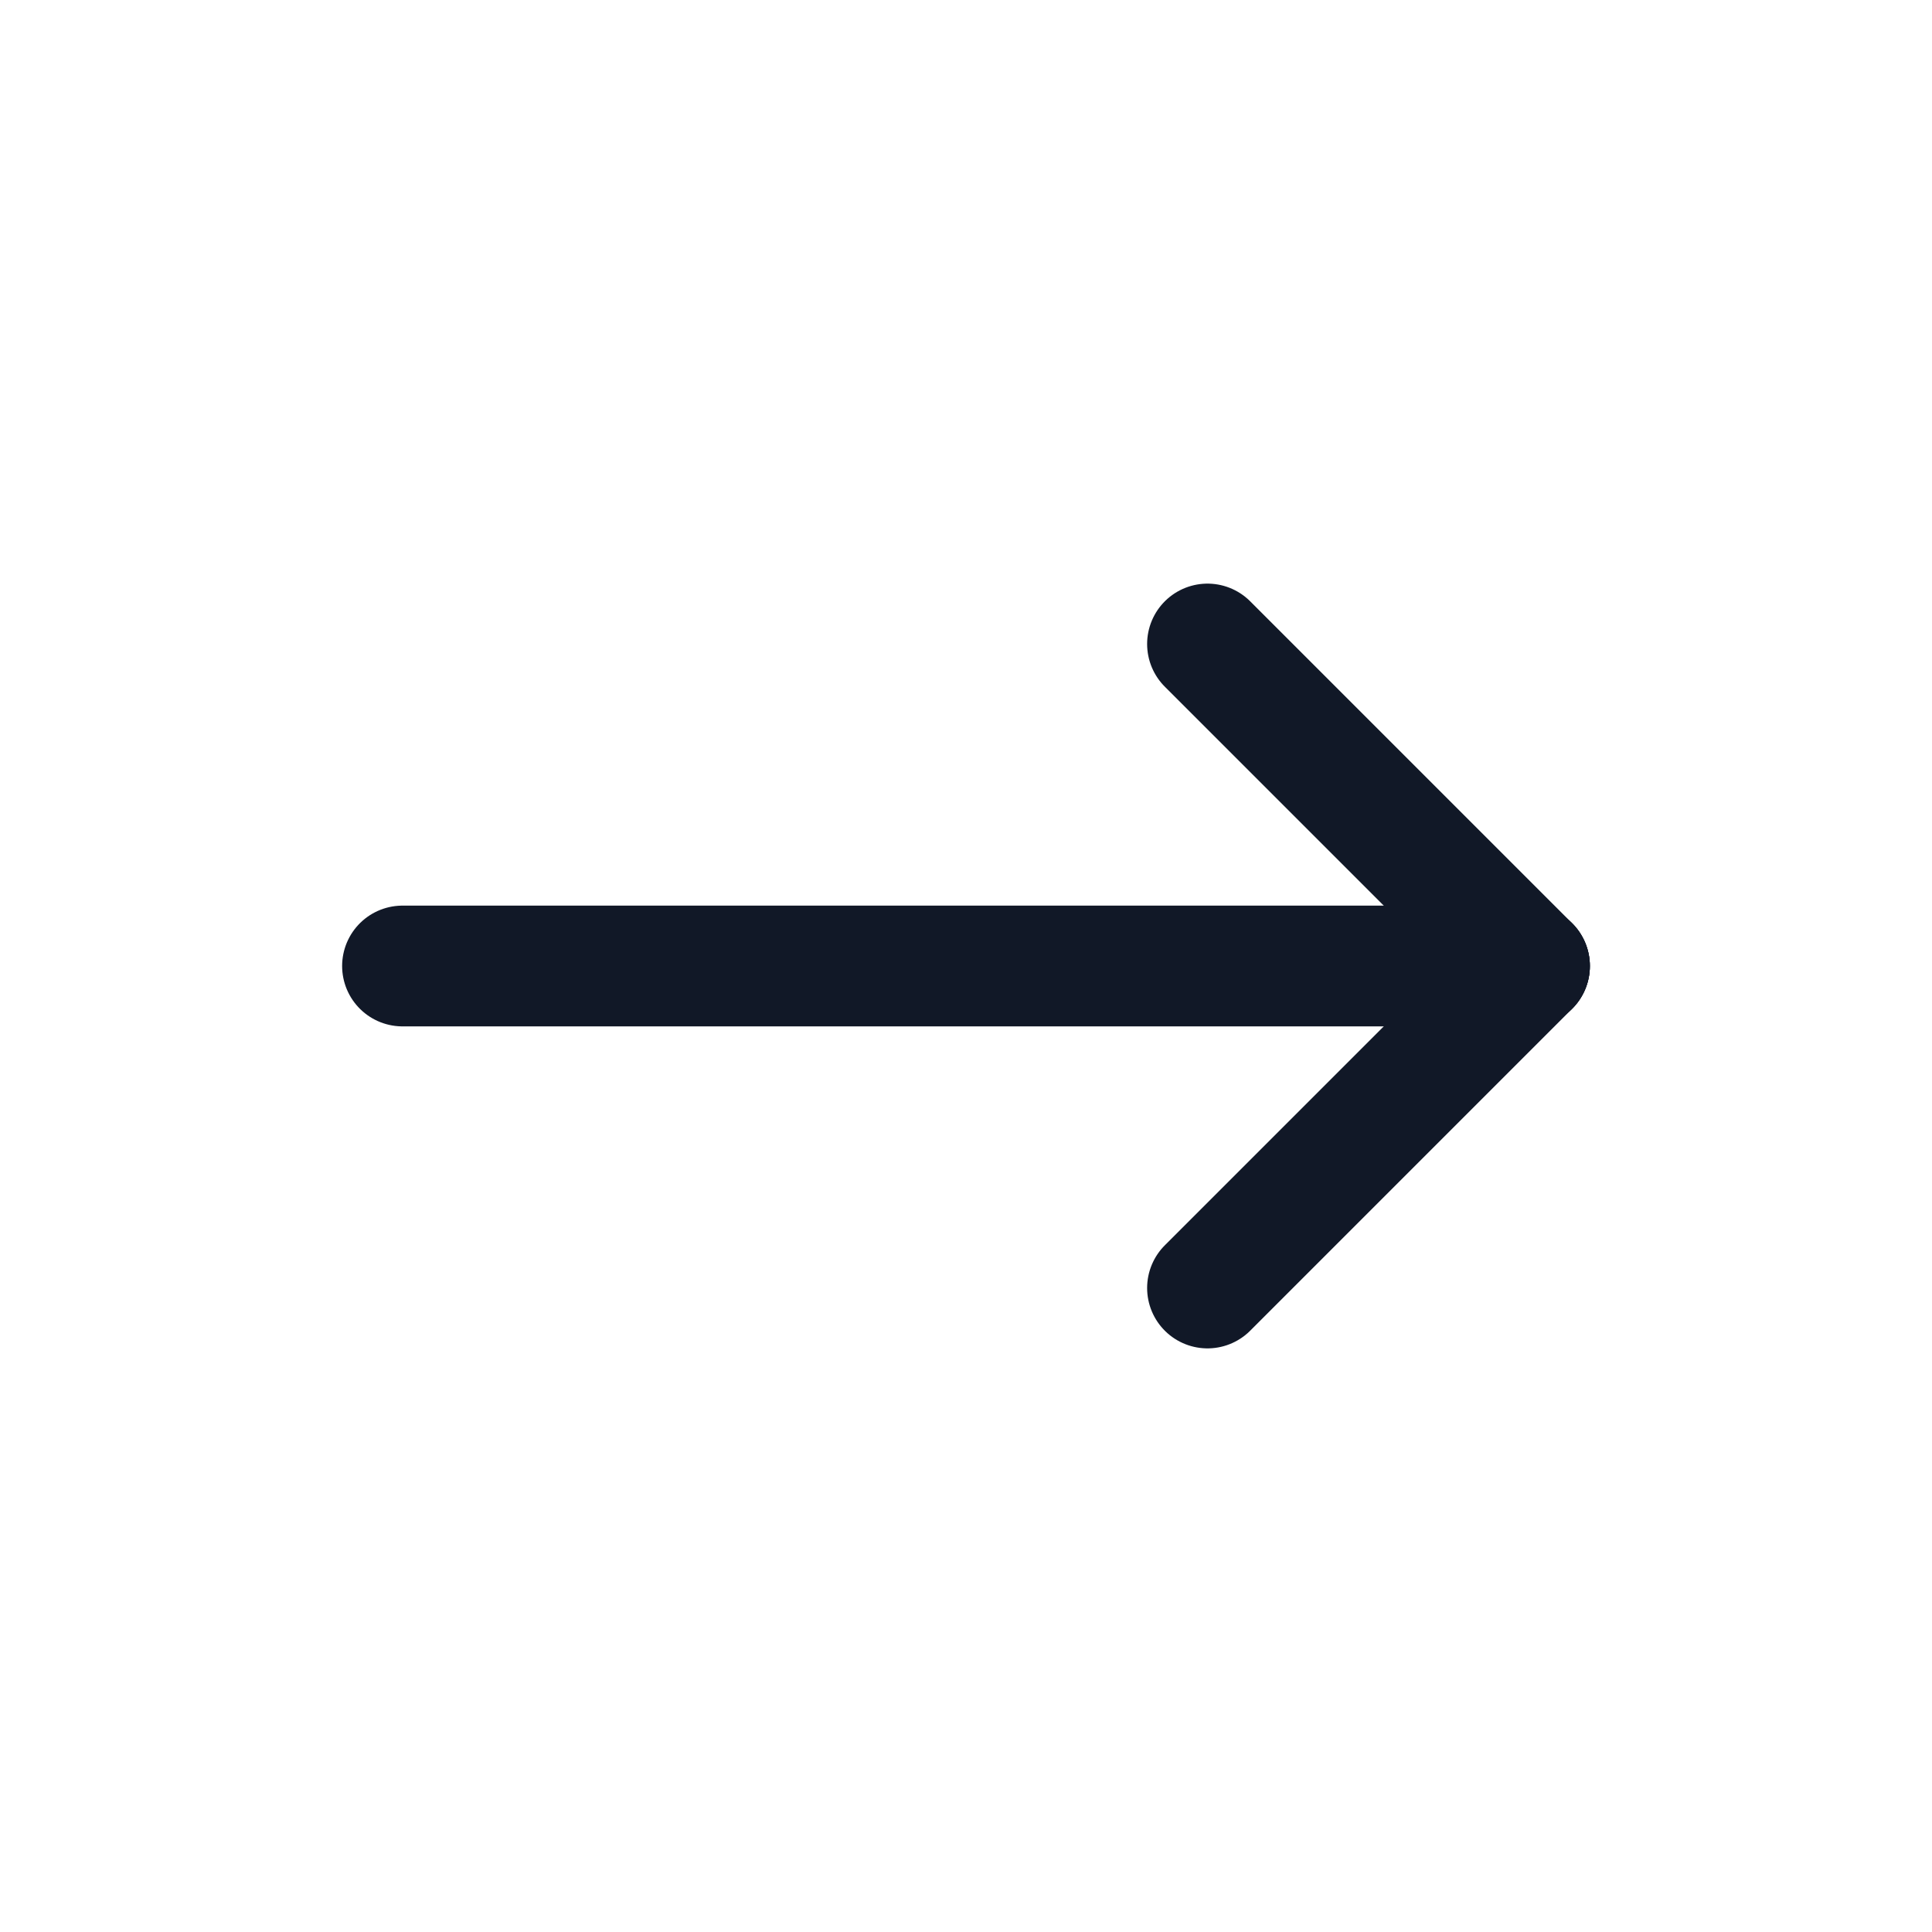
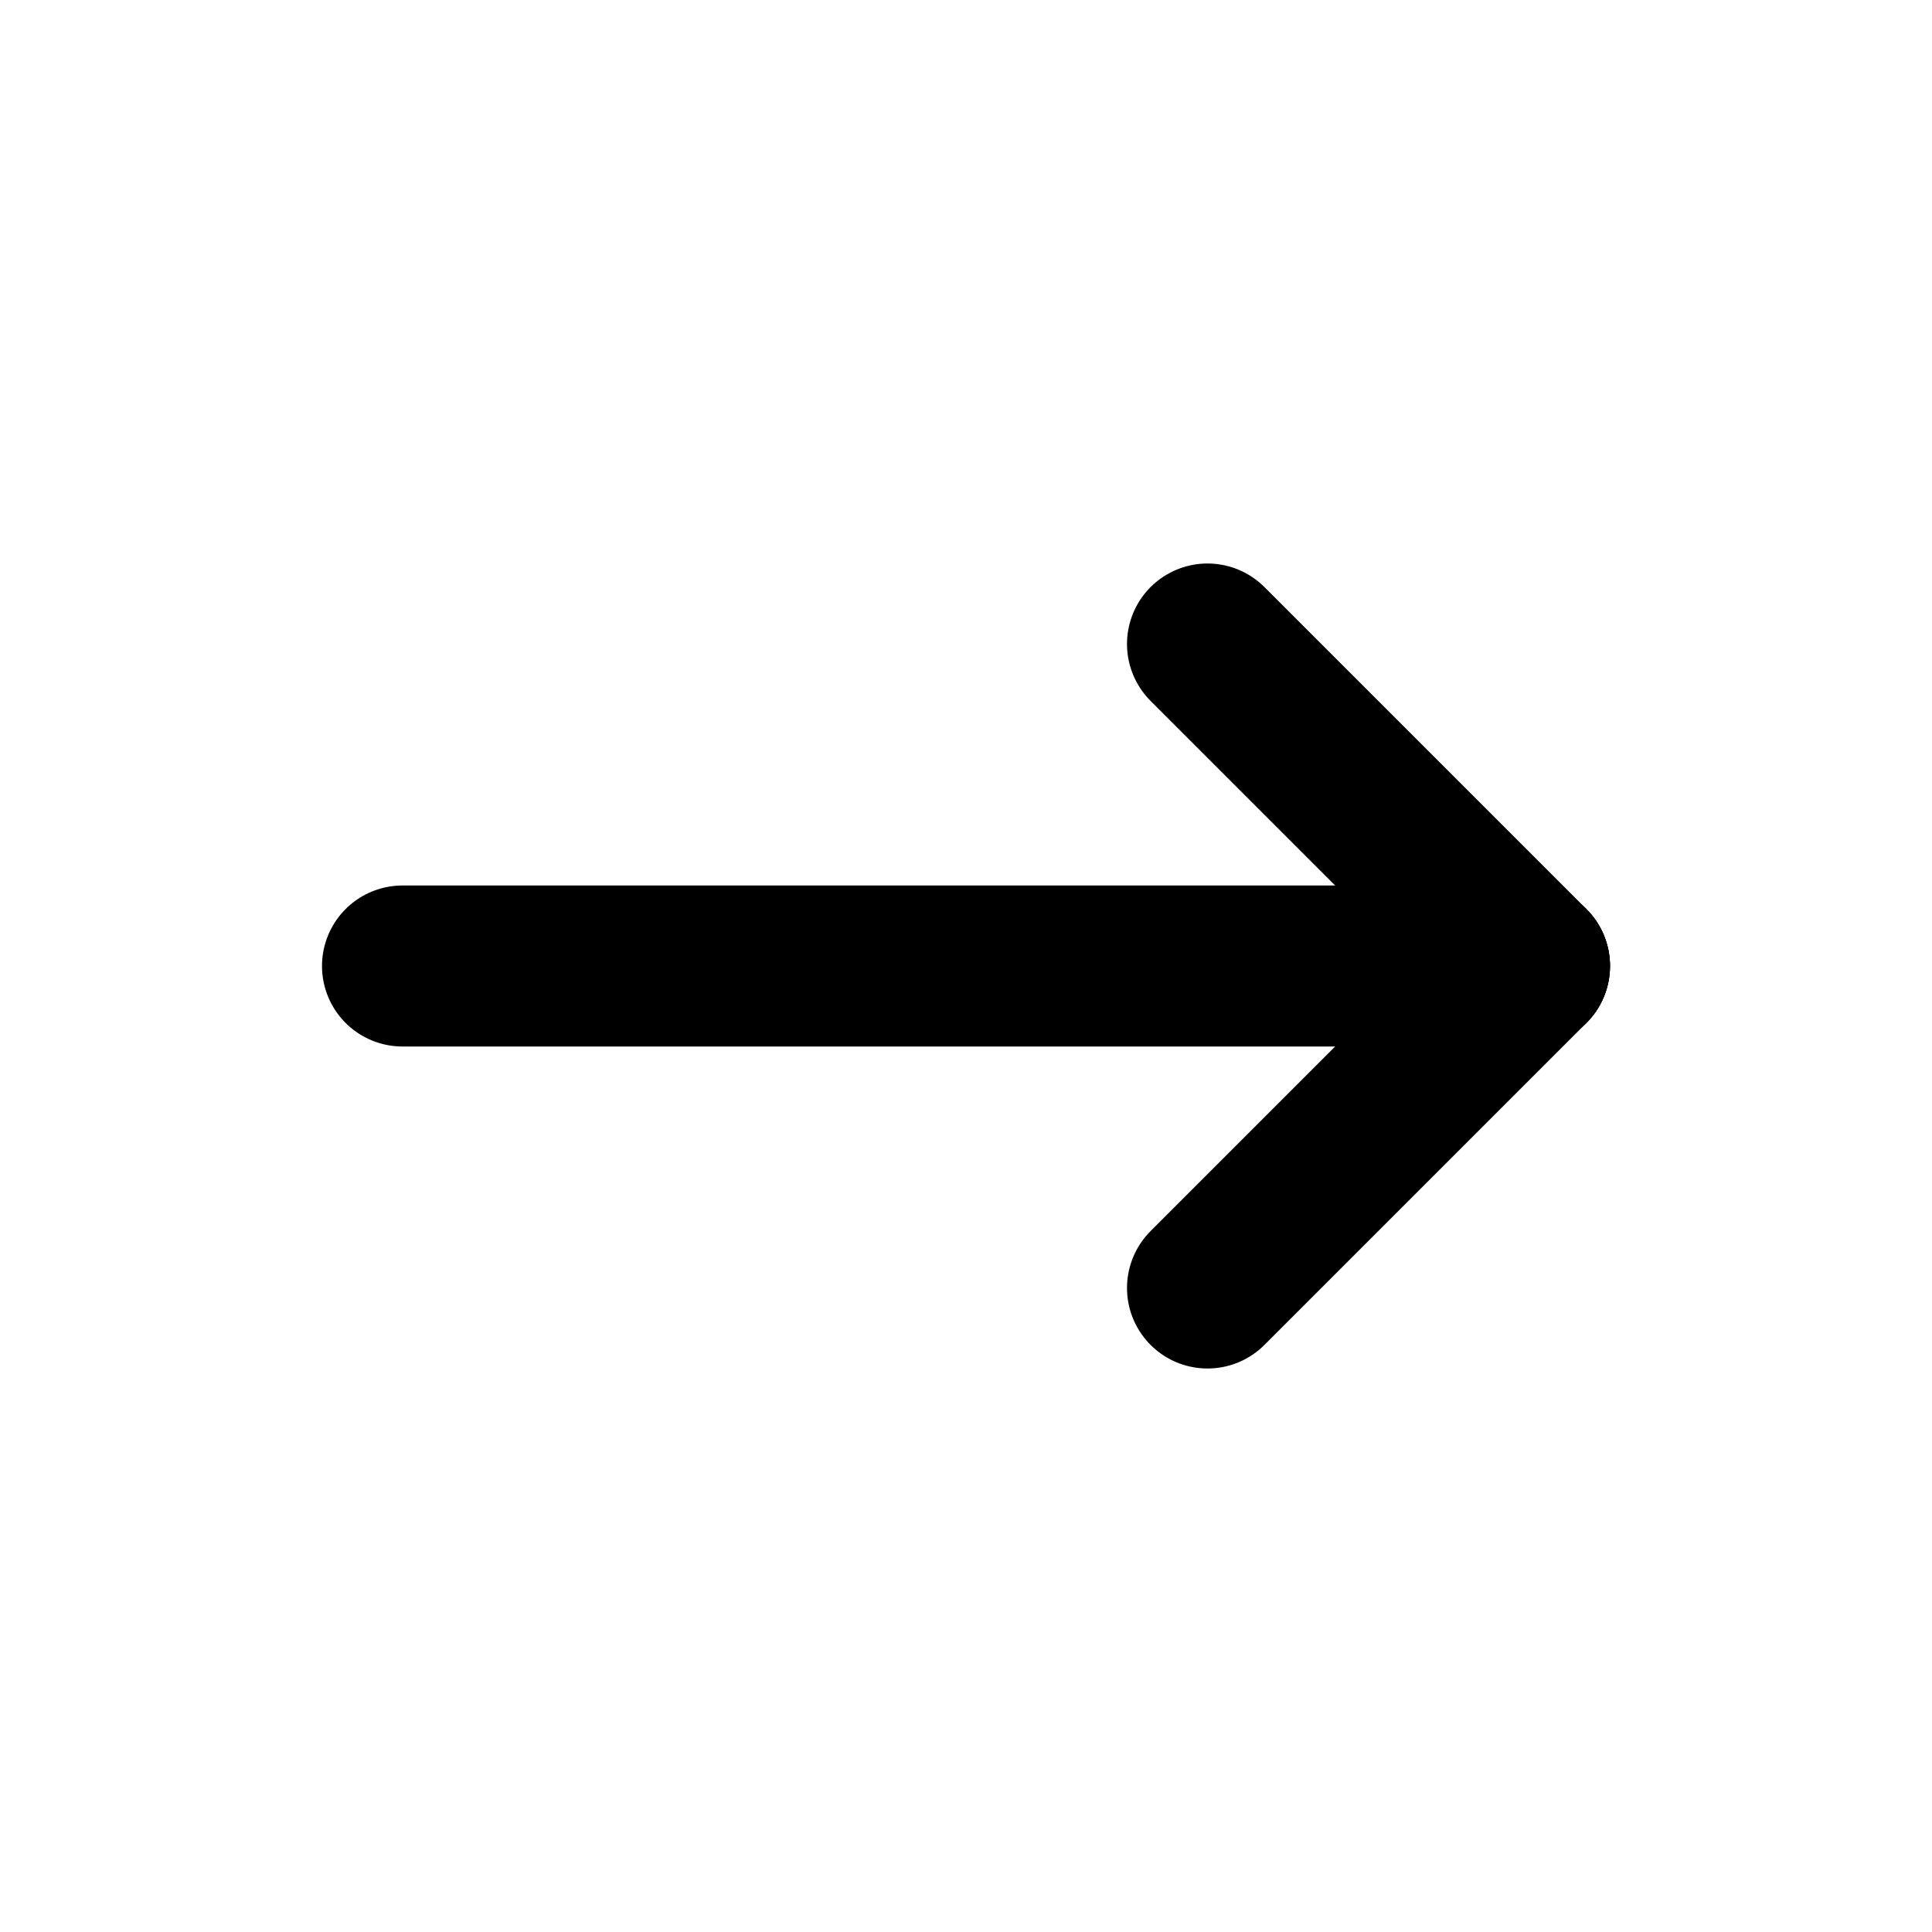
- <svg xmlns="http://www.w3.org/2000/svg" class="icon icon-tabler icon-tabler-arrow-narrow-right" width="36" height="36" viewBox="0 0 24 24" stroke-width="1.5" stroke="#111827" fill="none" stroke-linecap="round" stroke-linejoin="round">
+ <svg xmlns="http://www.w3.org/2000/svg" width="36" height="36" viewBox="0 0 24 24" stroke-width="2" stroke="#000000" fill="none" stroke-linecap="round" stroke-linejoin="round" aria-hidden="true">
  <path stroke="none" d="M0 0h24v24H0z" fill="none" />
  <line x1="5" y1="12" x2="19" y2="12" />
  <line x1="15" y1="16" x2="19" y2="12" />
  <line x1="15" y1="8" x2="19" y2="12" />
</svg>
